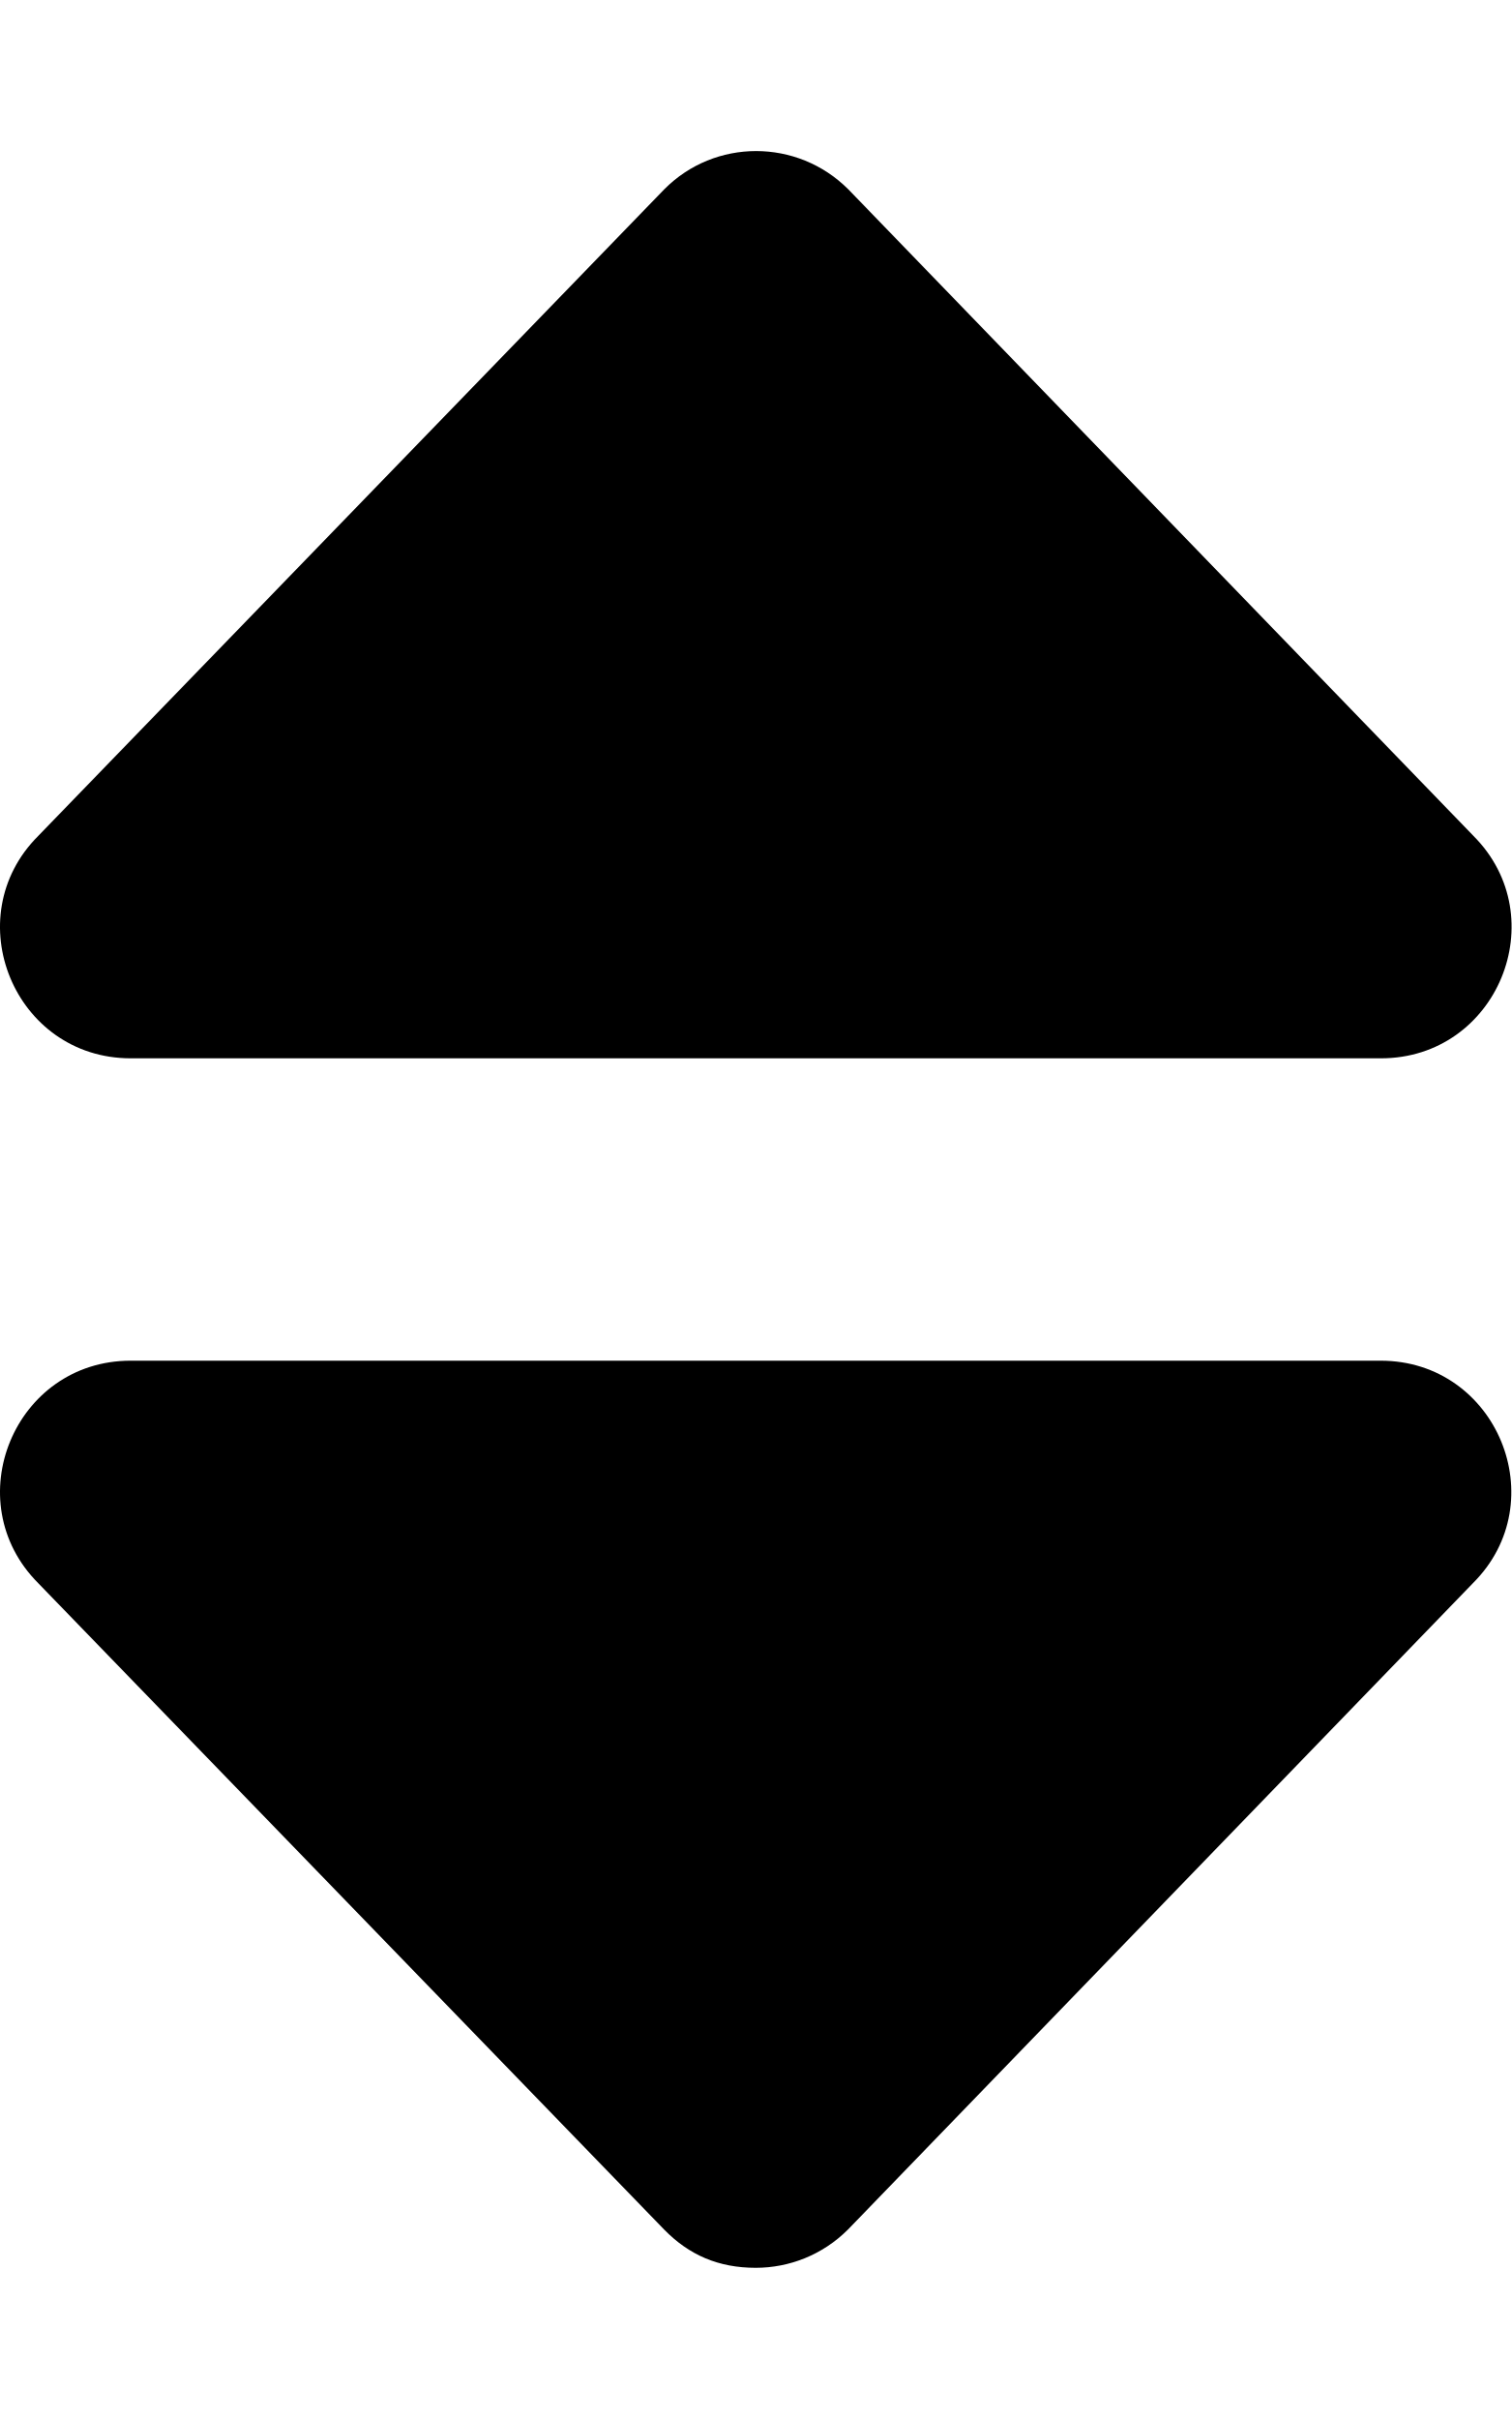
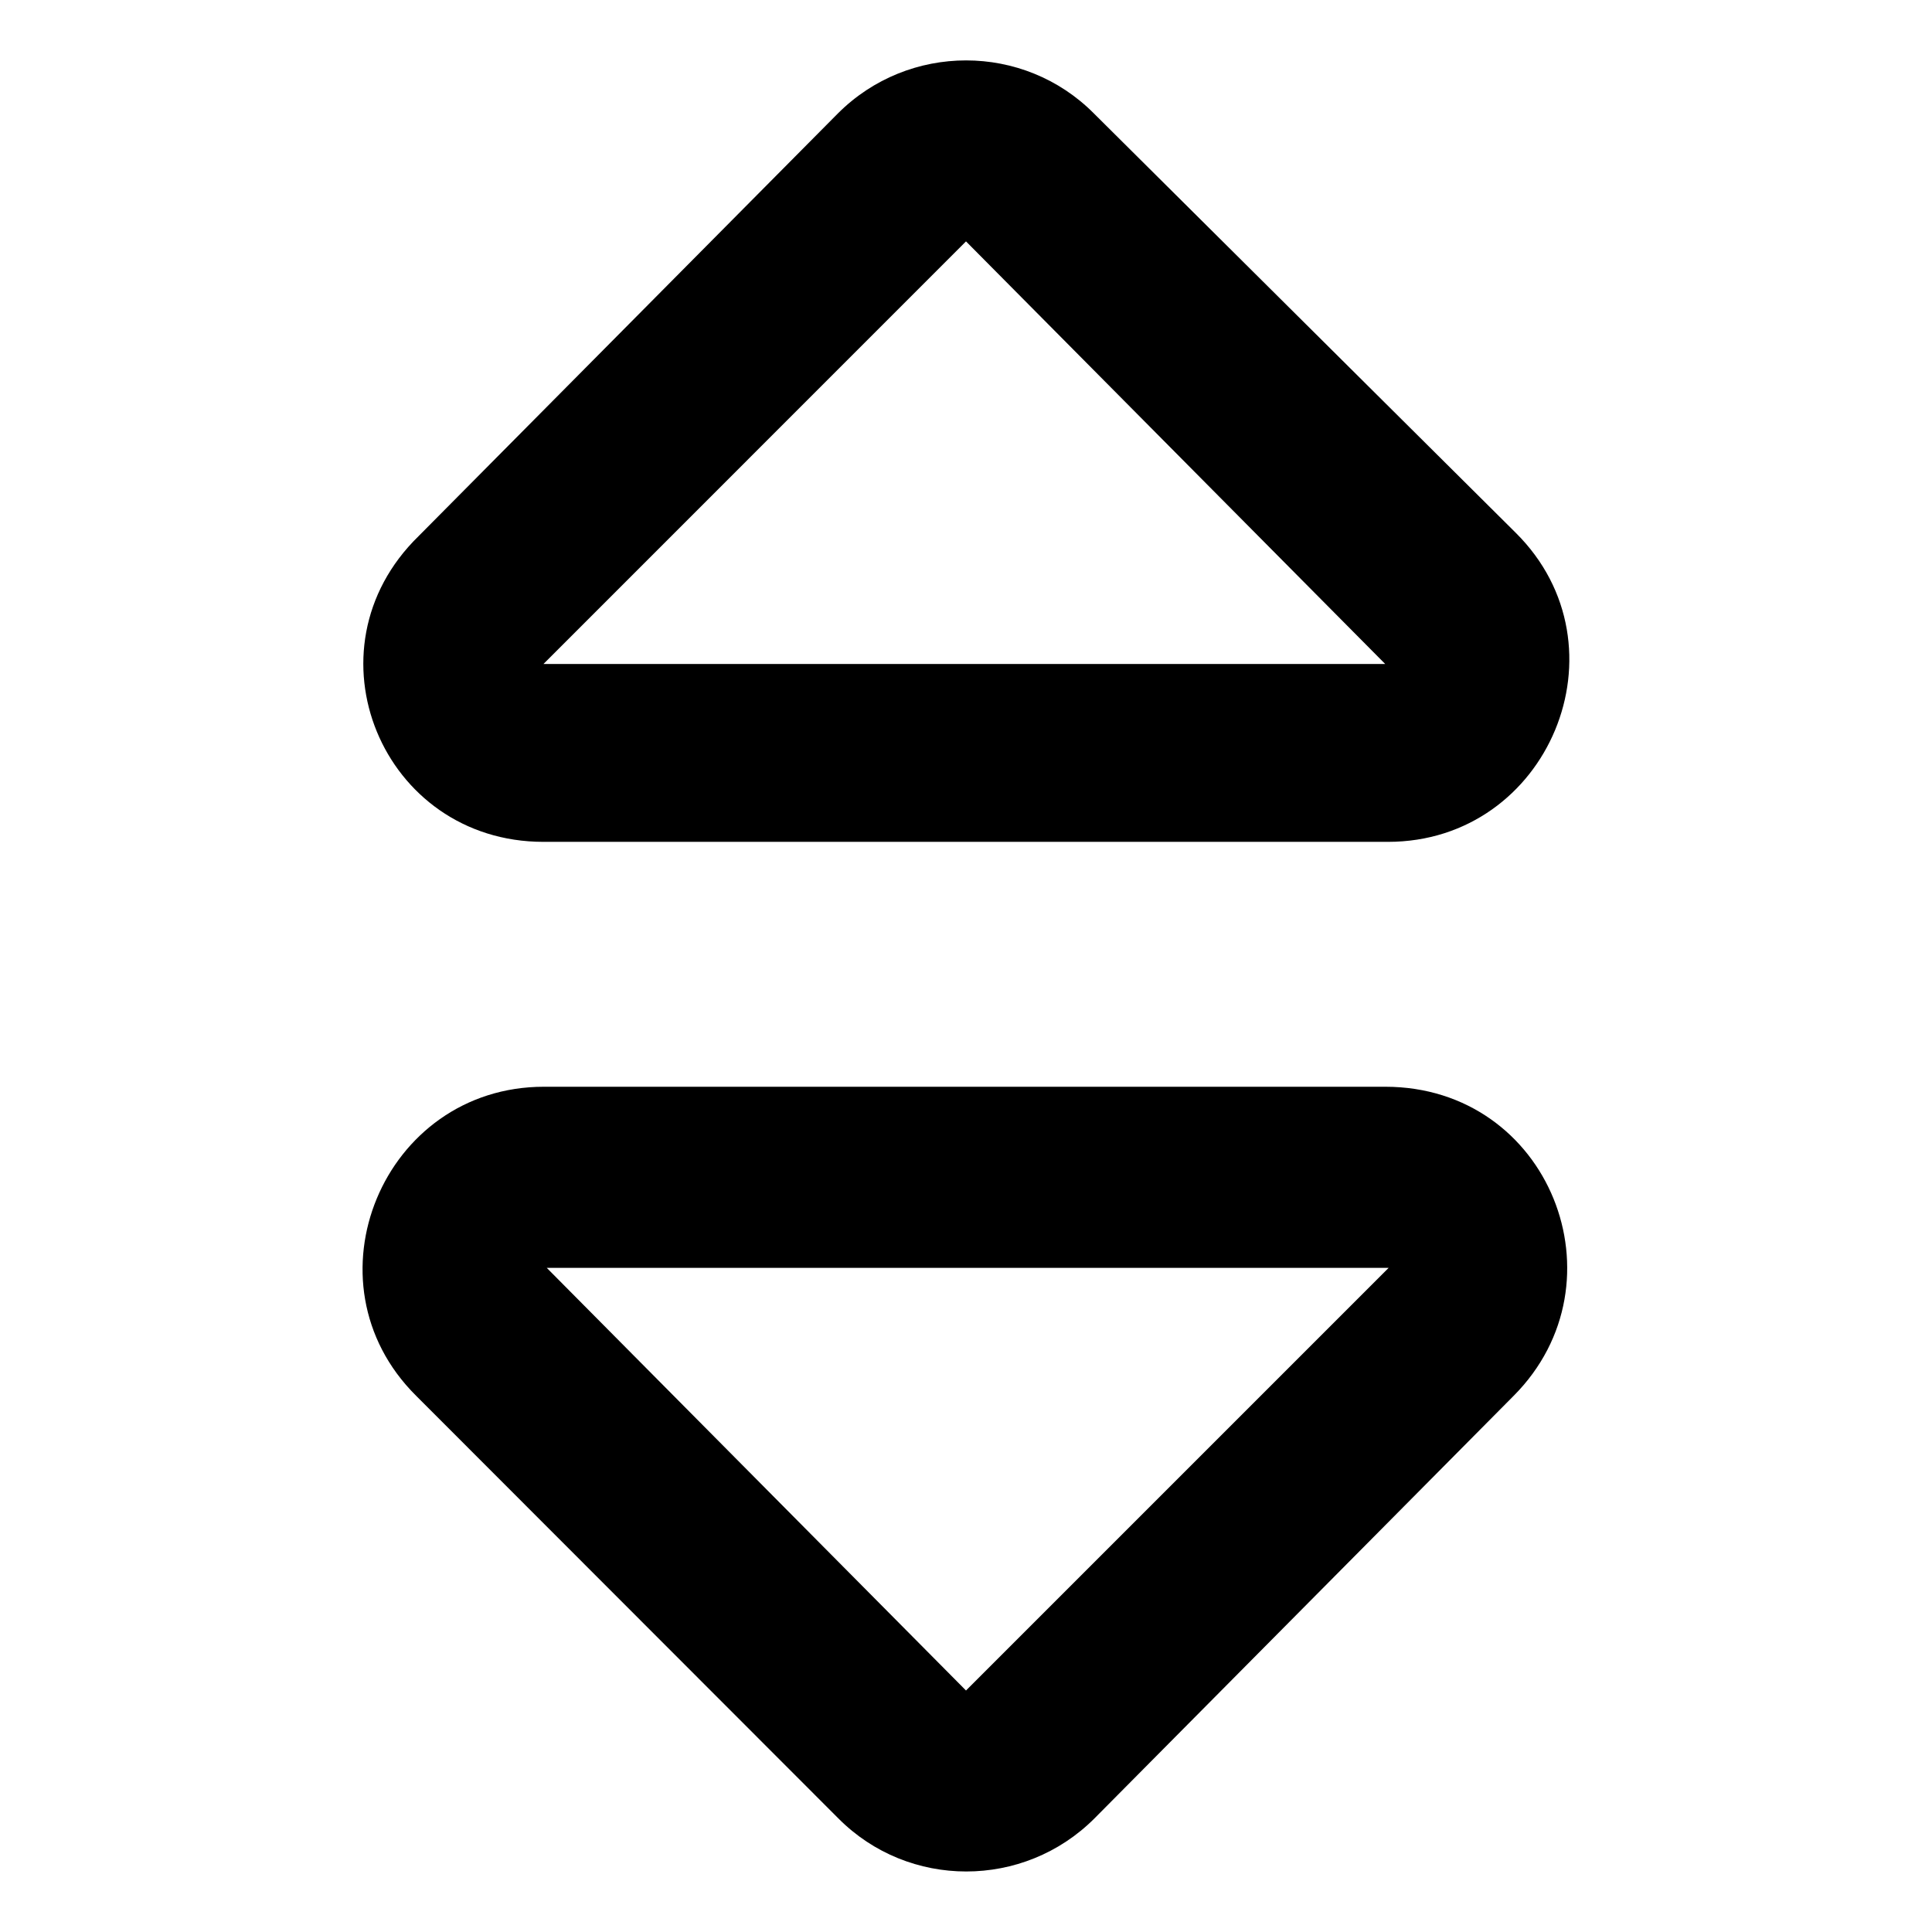
- <svg xmlns="http://www.w3.org/2000/svg" viewBox="0 0 320 512" fill="currentColor">
-   <path d="M27.66 224h264.7c24.6 0 36.89-29.78 19.54-47.12l-132.3-136.8c-5.406-5.406-12.47-8.107-19.53-8.107c-7.055 0-14.09 2.701-19.45 8.107L8.119 176.9C-9.229 194.2 3.055 224 27.66 224zM292.3 288H27.66c-24.6 0-36.89 29.77-19.54 47.12l132.5 136.8C145.9 477.3 152.1 480 160 480c7.053 0 14.12-2.703 19.53-8.109l132.3-136.8C329.2 317.8 316.9 288 292.3 288z" />
+ <svg xmlns="http://www.w3.org/2000/svg" fill="currentColor" width="16px" height="16px" viewBox="0 0 320 512">
+   <path d="M271.1 288H48.15c-42.62 0-64.24 51.76-33.87 81.9l111.9 112c18.62 18.75 49.12 18.75 67.86 0l111.1-112c29.96-30.1 9.56-81.9-34.04-81.9zM160 448 48.9 336H272L160 448zM48.02 223.1h223.8c42.62 0 64.24-51.76 33.87-81.9L193.9 30.07c-18.62-18.75-49.12-18.75-67.86 0l-111.1 112c-30.9 30.13-9.659 81.03 33.08 81.03zM160 63.97l111.1 112H48.02L160 63.97z" />
</svg>
